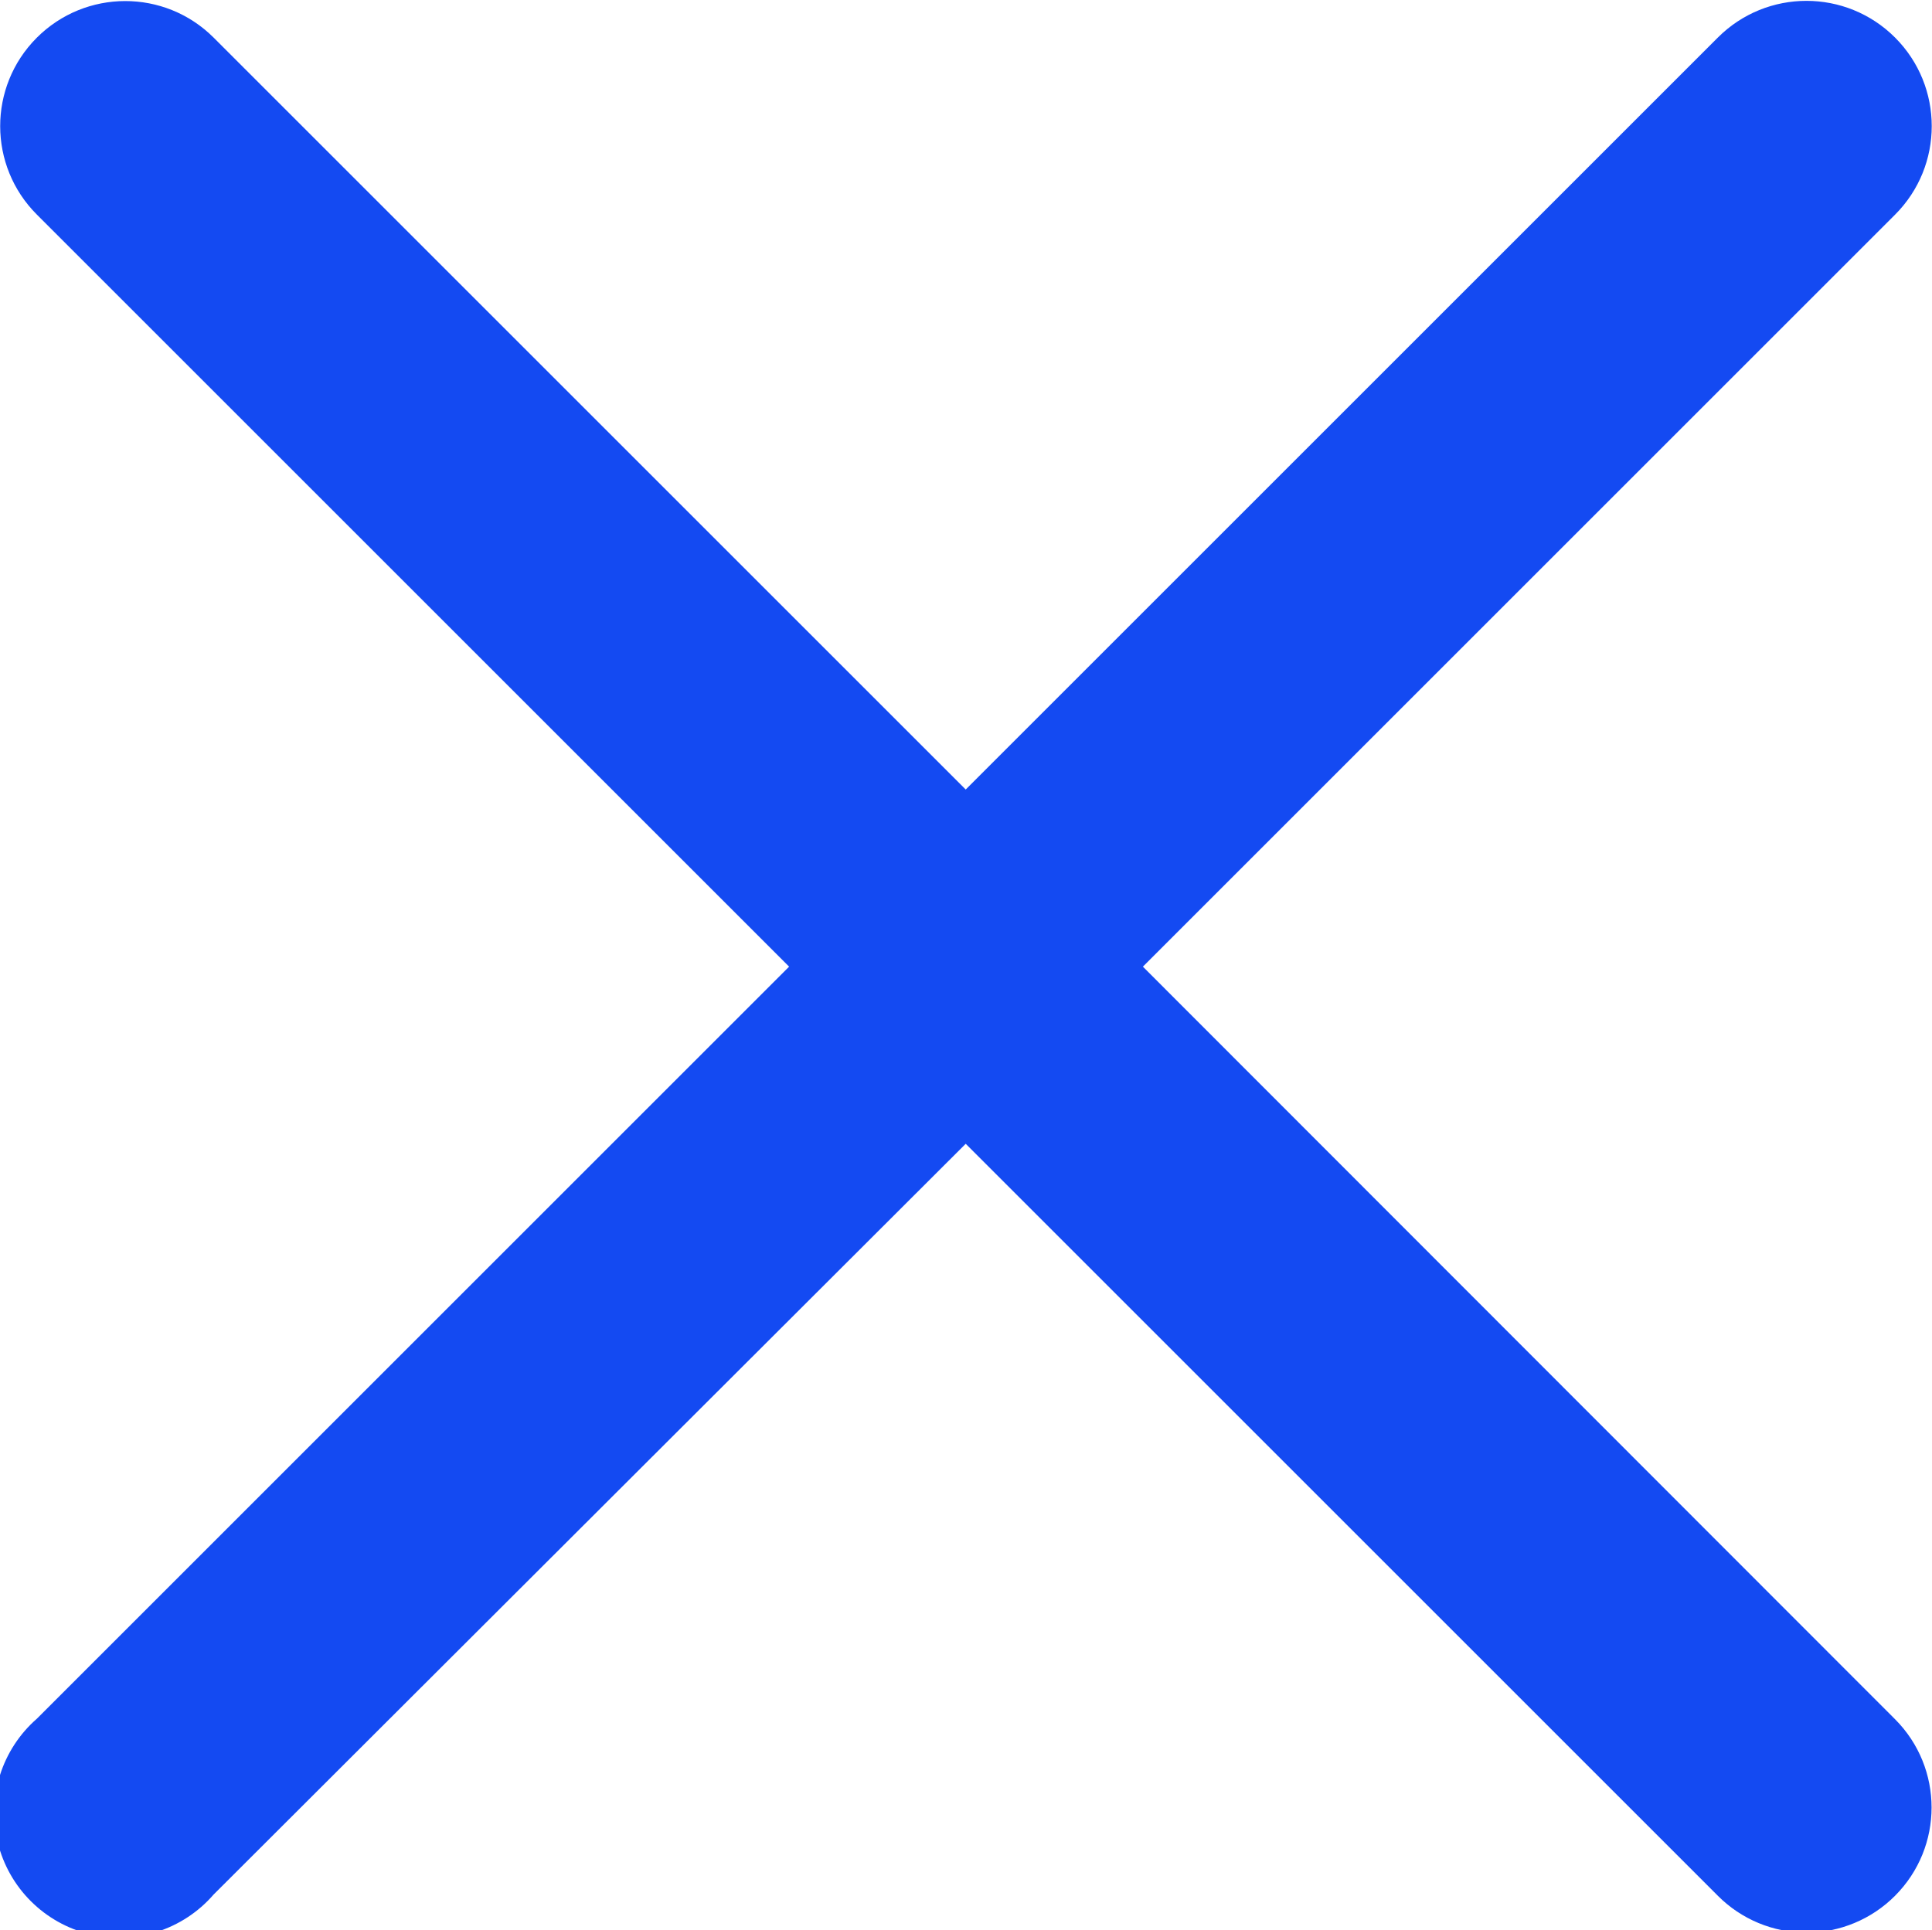
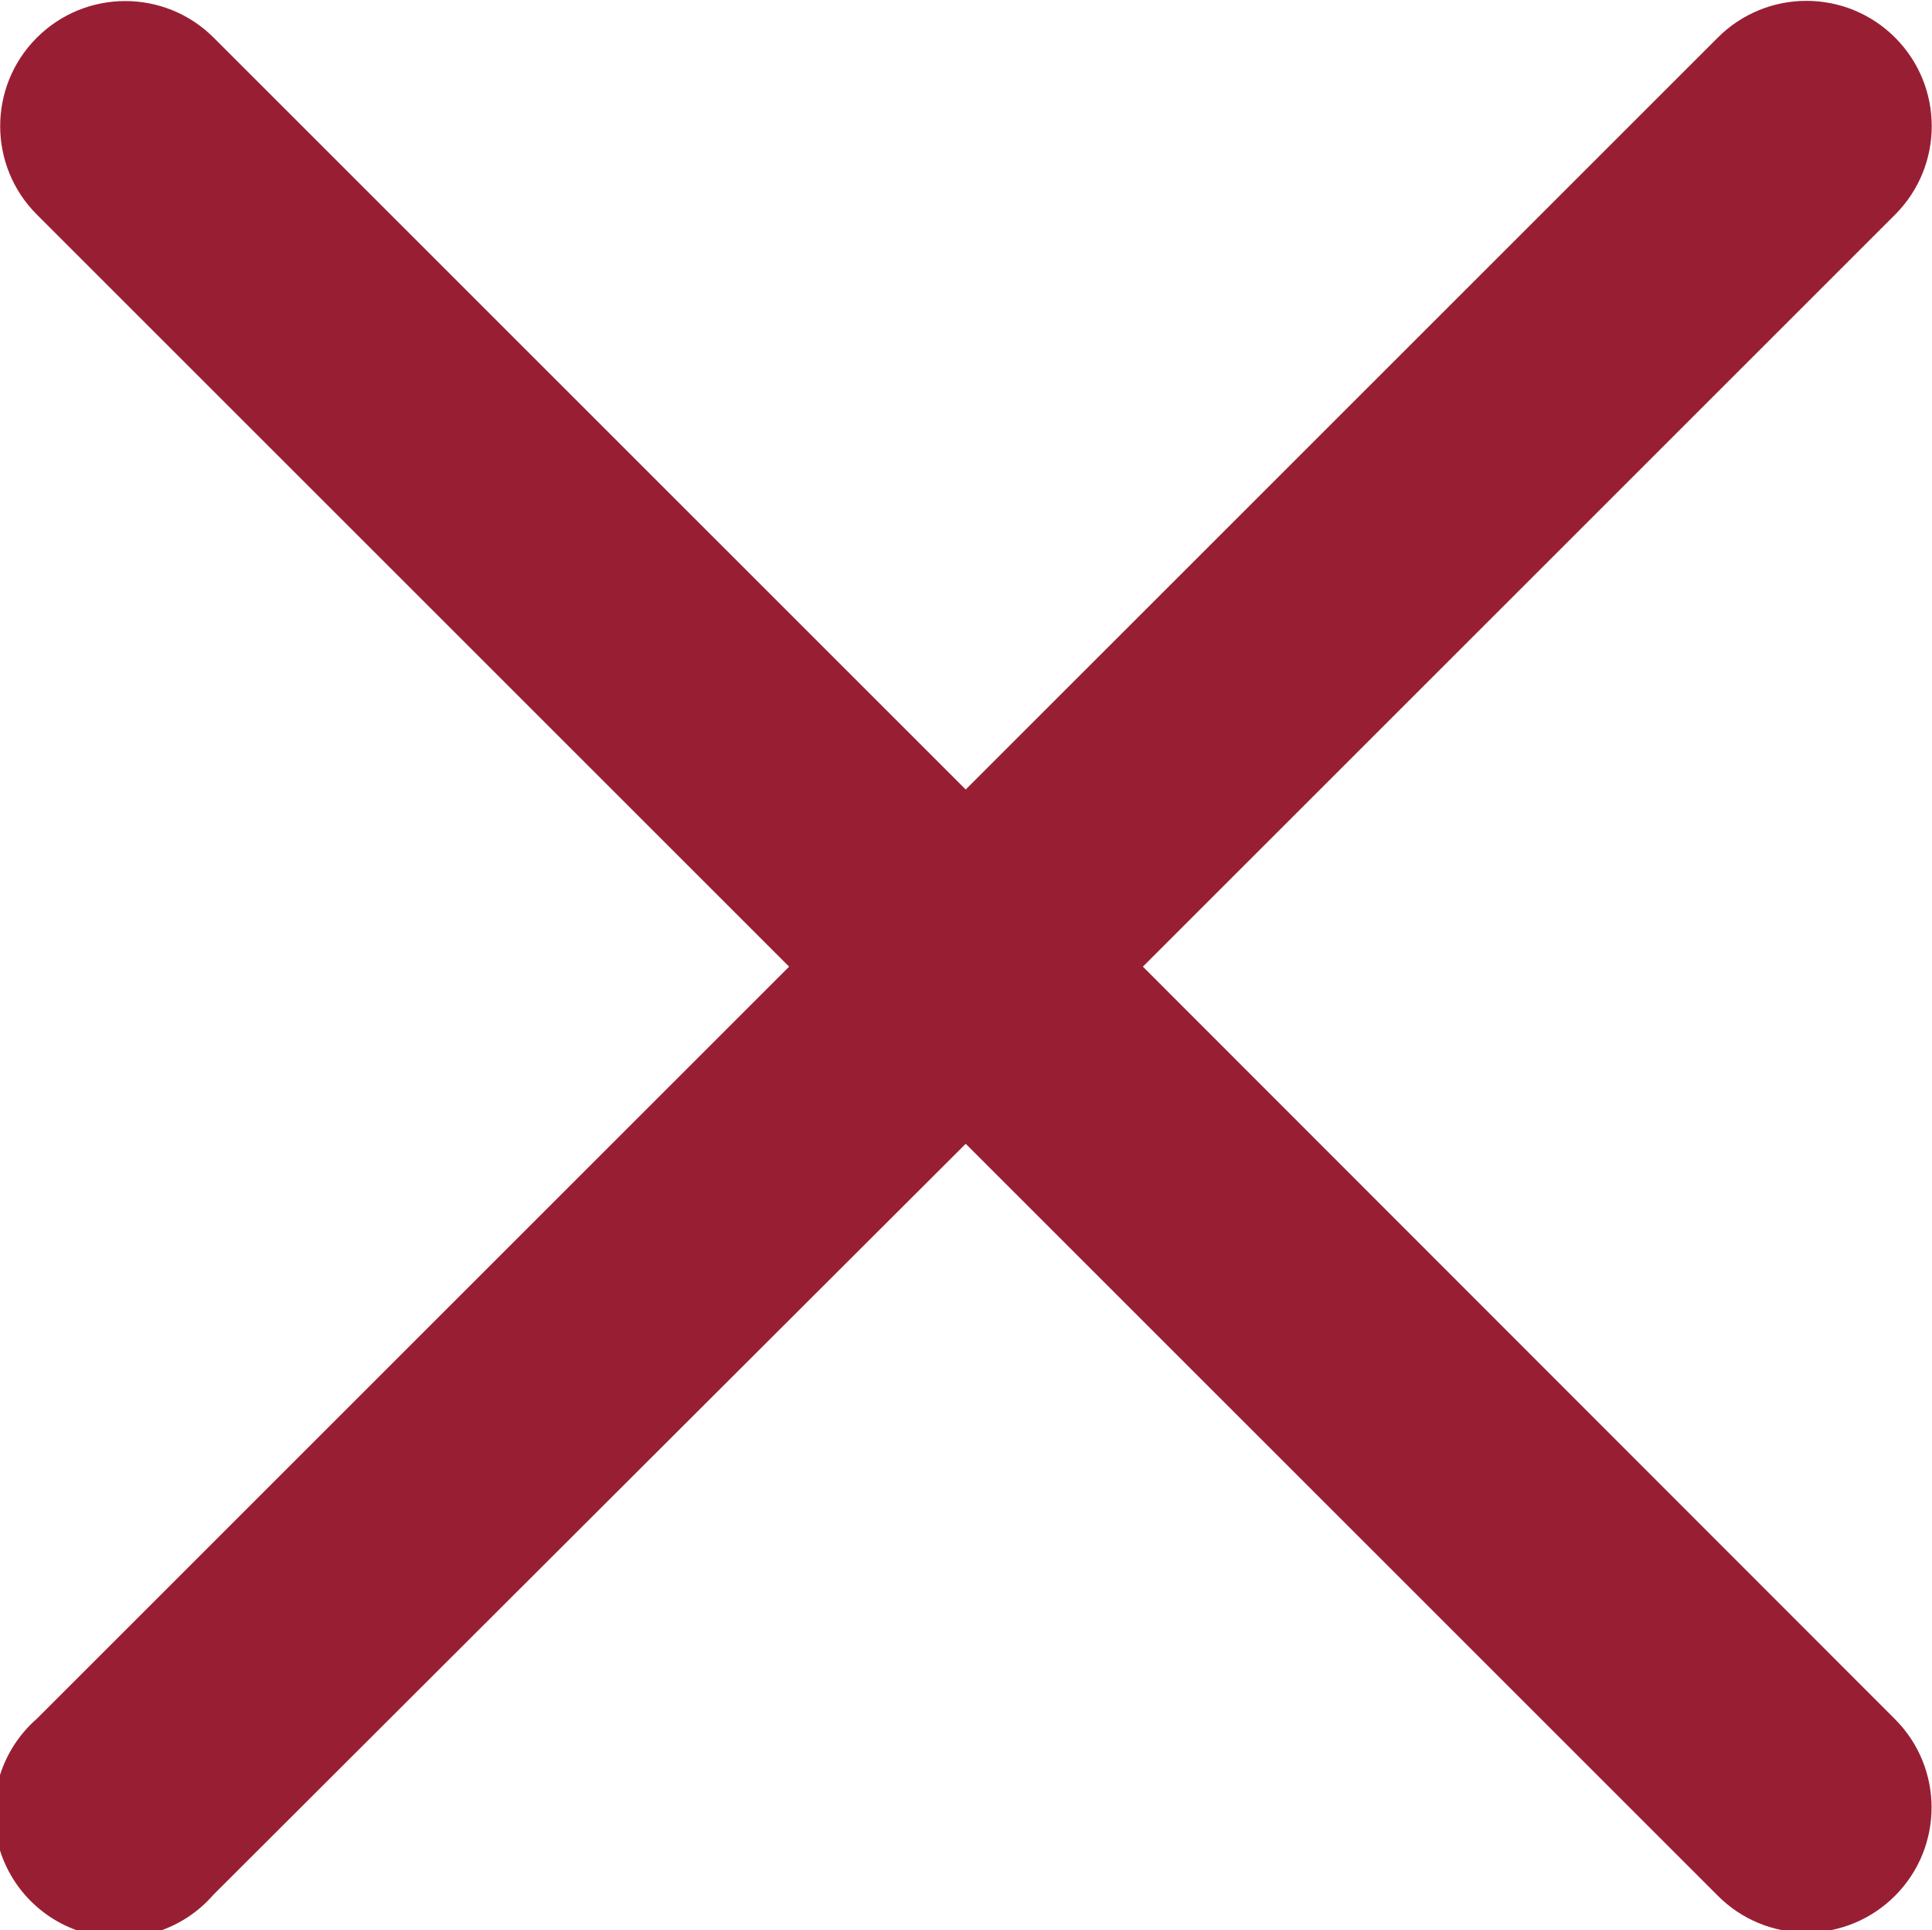
<svg xmlns="http://www.w3.org/2000/svg" viewBox="0 0 329.3 329">
-   <path d="M194.8 164.8L323 36.6a21.3 21.3 0 10-30.2-30.2L164.6 134.6 36.4 6.4A21.3 21.3 0 106.3 36.6l128.2 128.2L6.3 293A21.3 21.3 0 1036.4 323L164.6 195l128.2 128.2a21.3 21.3 0 0030.2 0 21.3 21.3 0 000-30.1zm0 0" fill="#144af2" />
+   <path d="M194.8 164.8L323 36.6a21.3 21.3 0 10-30.2-30.2L164.6 134.6 36.4 6.4A21.3 21.3 0 106.3 36.6l128.2 128.2L6.3 293A21.3 21.3 0 1036.4 323L164.6 195l128.2 128.2a21.3 21.3 0 0030.2 0 21.3 21.3 0 000-30.1zm0 0" fill="#981f33" />
</svg>
